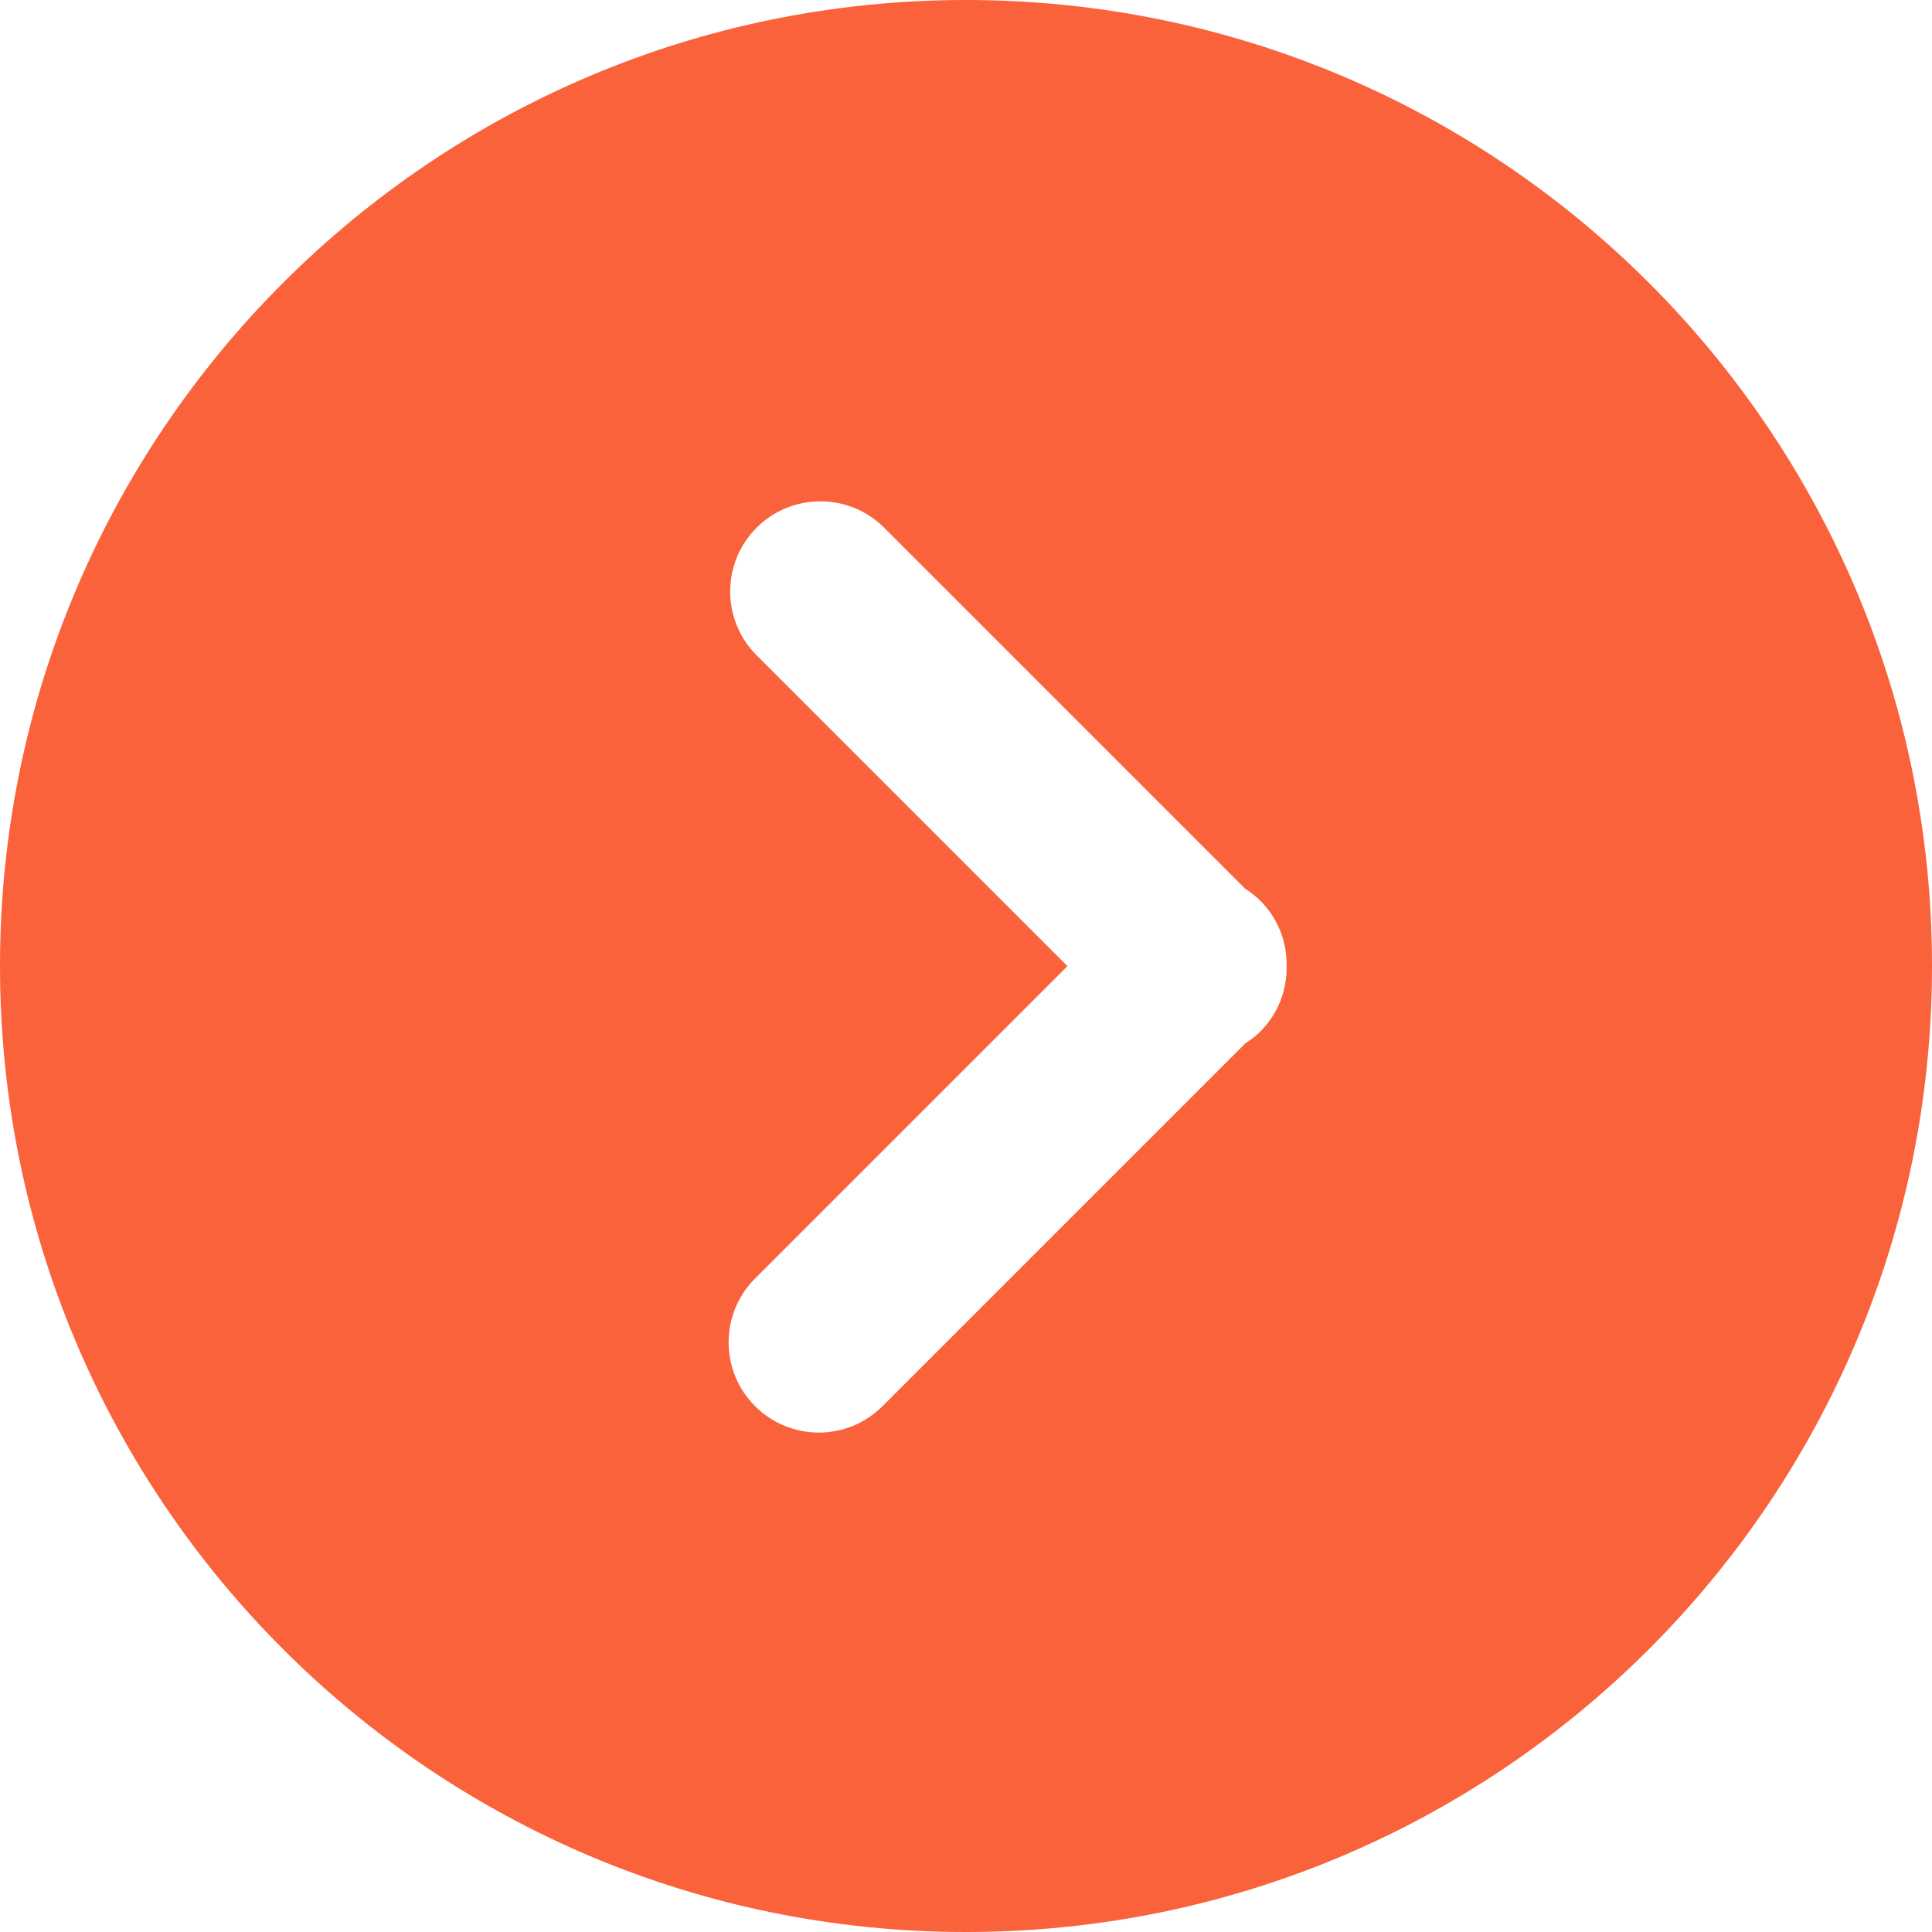
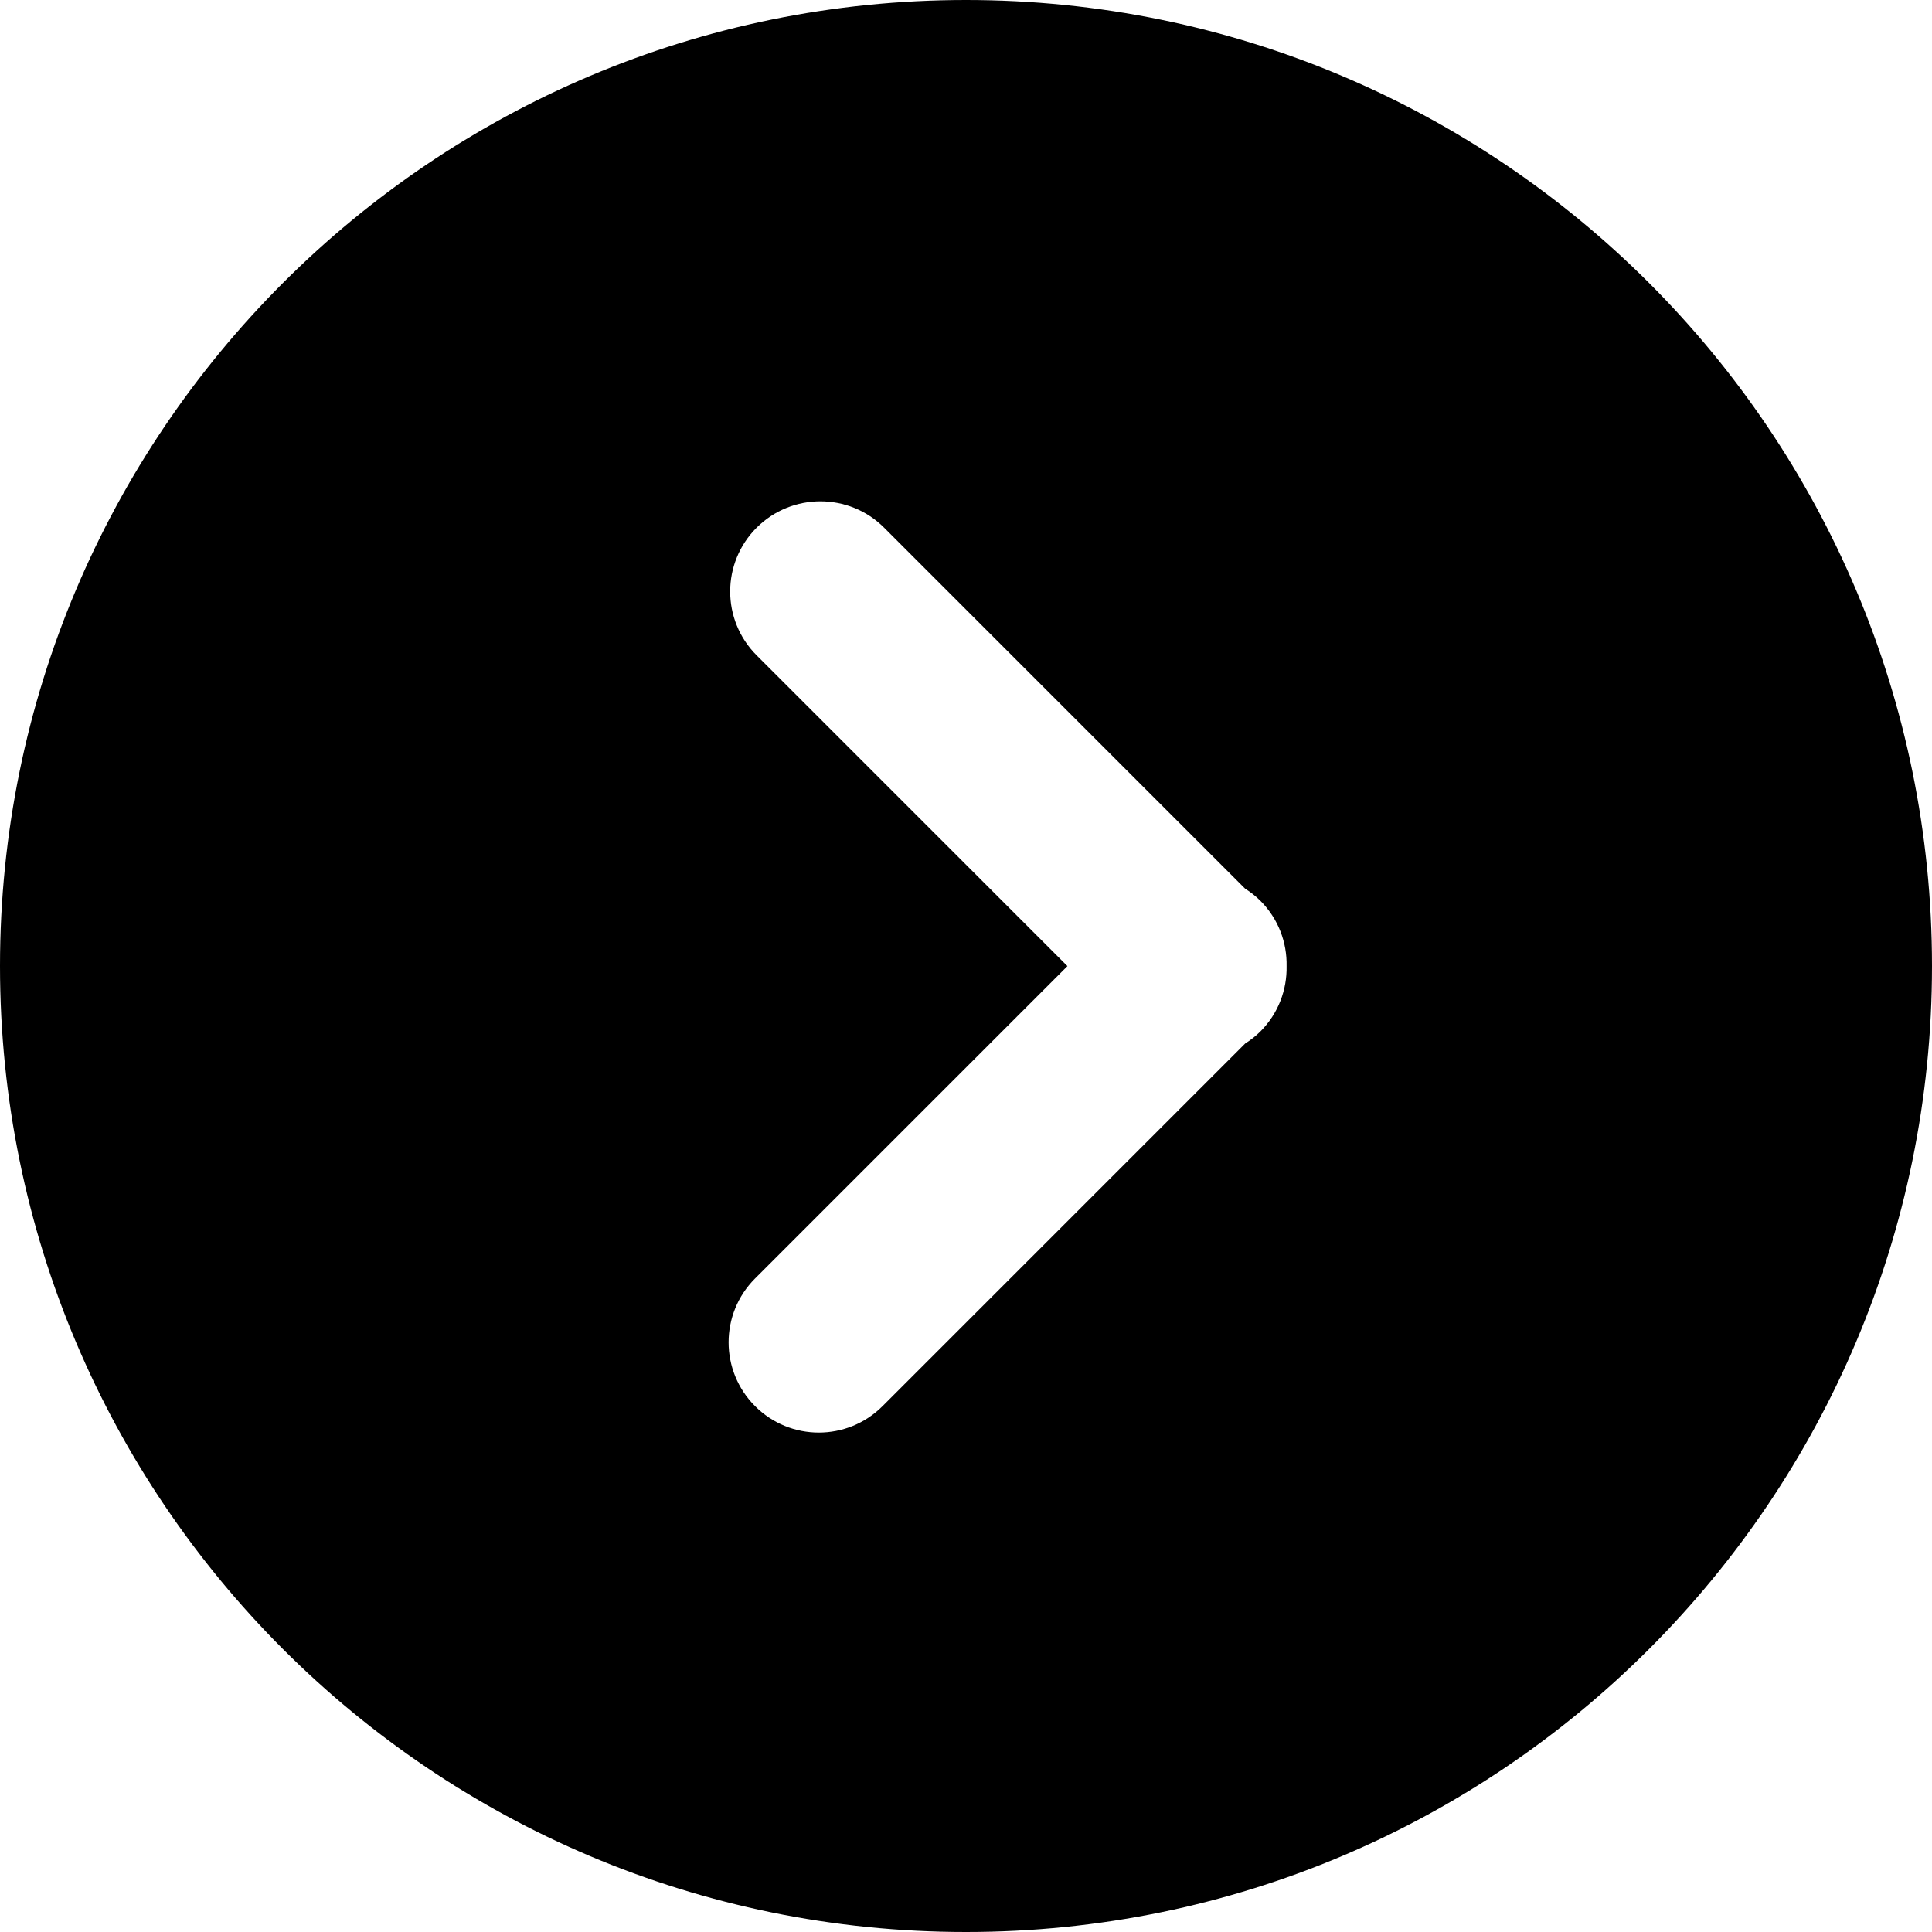
- <svg xmlns="http://www.w3.org/2000/svg" width="16" height="16" viewBox="0 0 16 16" fill="none">
+ <svg xmlns="http://www.w3.org/2000/svg" width="16" viewBox="0 0 16 16" fill="none" preserveAspectRatio="xMidYMid meet">
  <g clip-path="url(#clip0_2904_38074)">
    <rect width="16" height="16" transform="translate(16 16) rotate(-180)" fill="white" />
-     <path d="M8 0C3.582 0 0 3.582 0 8C0 12.418 3.582 16 8 16C12.418 16 16 12.418 16 8C16 3.582 12.418 0 8 0ZM10.438 8.542C10.399 8.581 10.356 8.614 10.312 8.642L7.309 11.645C7.163 11.791 6.972 11.864 6.781 11.864C6.59 11.864 6.399 11.791 6.253 11.645C5.961 11.353 5.961 10.88 6.253 10.588L7.546 9.295L8.84 8.001L6.266 5.427C5.974 5.135 5.974 4.662 6.266 4.37C6.558 4.079 7.031 4.079 7.322 4.37L10.311 7.359C10.356 7.388 10.399 7.421 10.438 7.46C10.587 7.609 10.659 7.805 10.655 8.001C10.659 8.196 10.587 8.393 10.438 8.542Z" fill="#F9623B" />
+     <path d="M8 0C3.582 0 0 3.582 0 8C0 12.418 3.582 16 8 16C12.418 16 16 12.418 16 8C16 3.582 12.418 0 8 0ZM10.438 8.542C10.399 8.581 10.356 8.614 10.312 8.642L7.309 11.645C7.163 11.791 6.972 11.864 6.781 11.864C6.59 11.864 6.399 11.791 6.253 11.645C5.961 11.353 5.961 10.88 6.253 10.588L7.546 9.295L8.84 8.001L6.266 5.427C5.974 5.135 5.974 4.662 6.266 4.37C6.558 4.079 7.031 4.079 7.322 4.37L10.311 7.359C10.356 7.388 10.399 7.421 10.438 7.46C10.587 7.609 10.659 7.805 10.655 8.001C10.659 8.196 10.587 8.393 10.438 8.542Z" fill="currentColor" />
  </g>
  <defs>
    <clipPath id="clip0_2904_38074">
      <rect width="16" height="16" fill="white" transform="translate(16 16) rotate(-180)" />
    </clipPath>
  </defs>
</svg>
